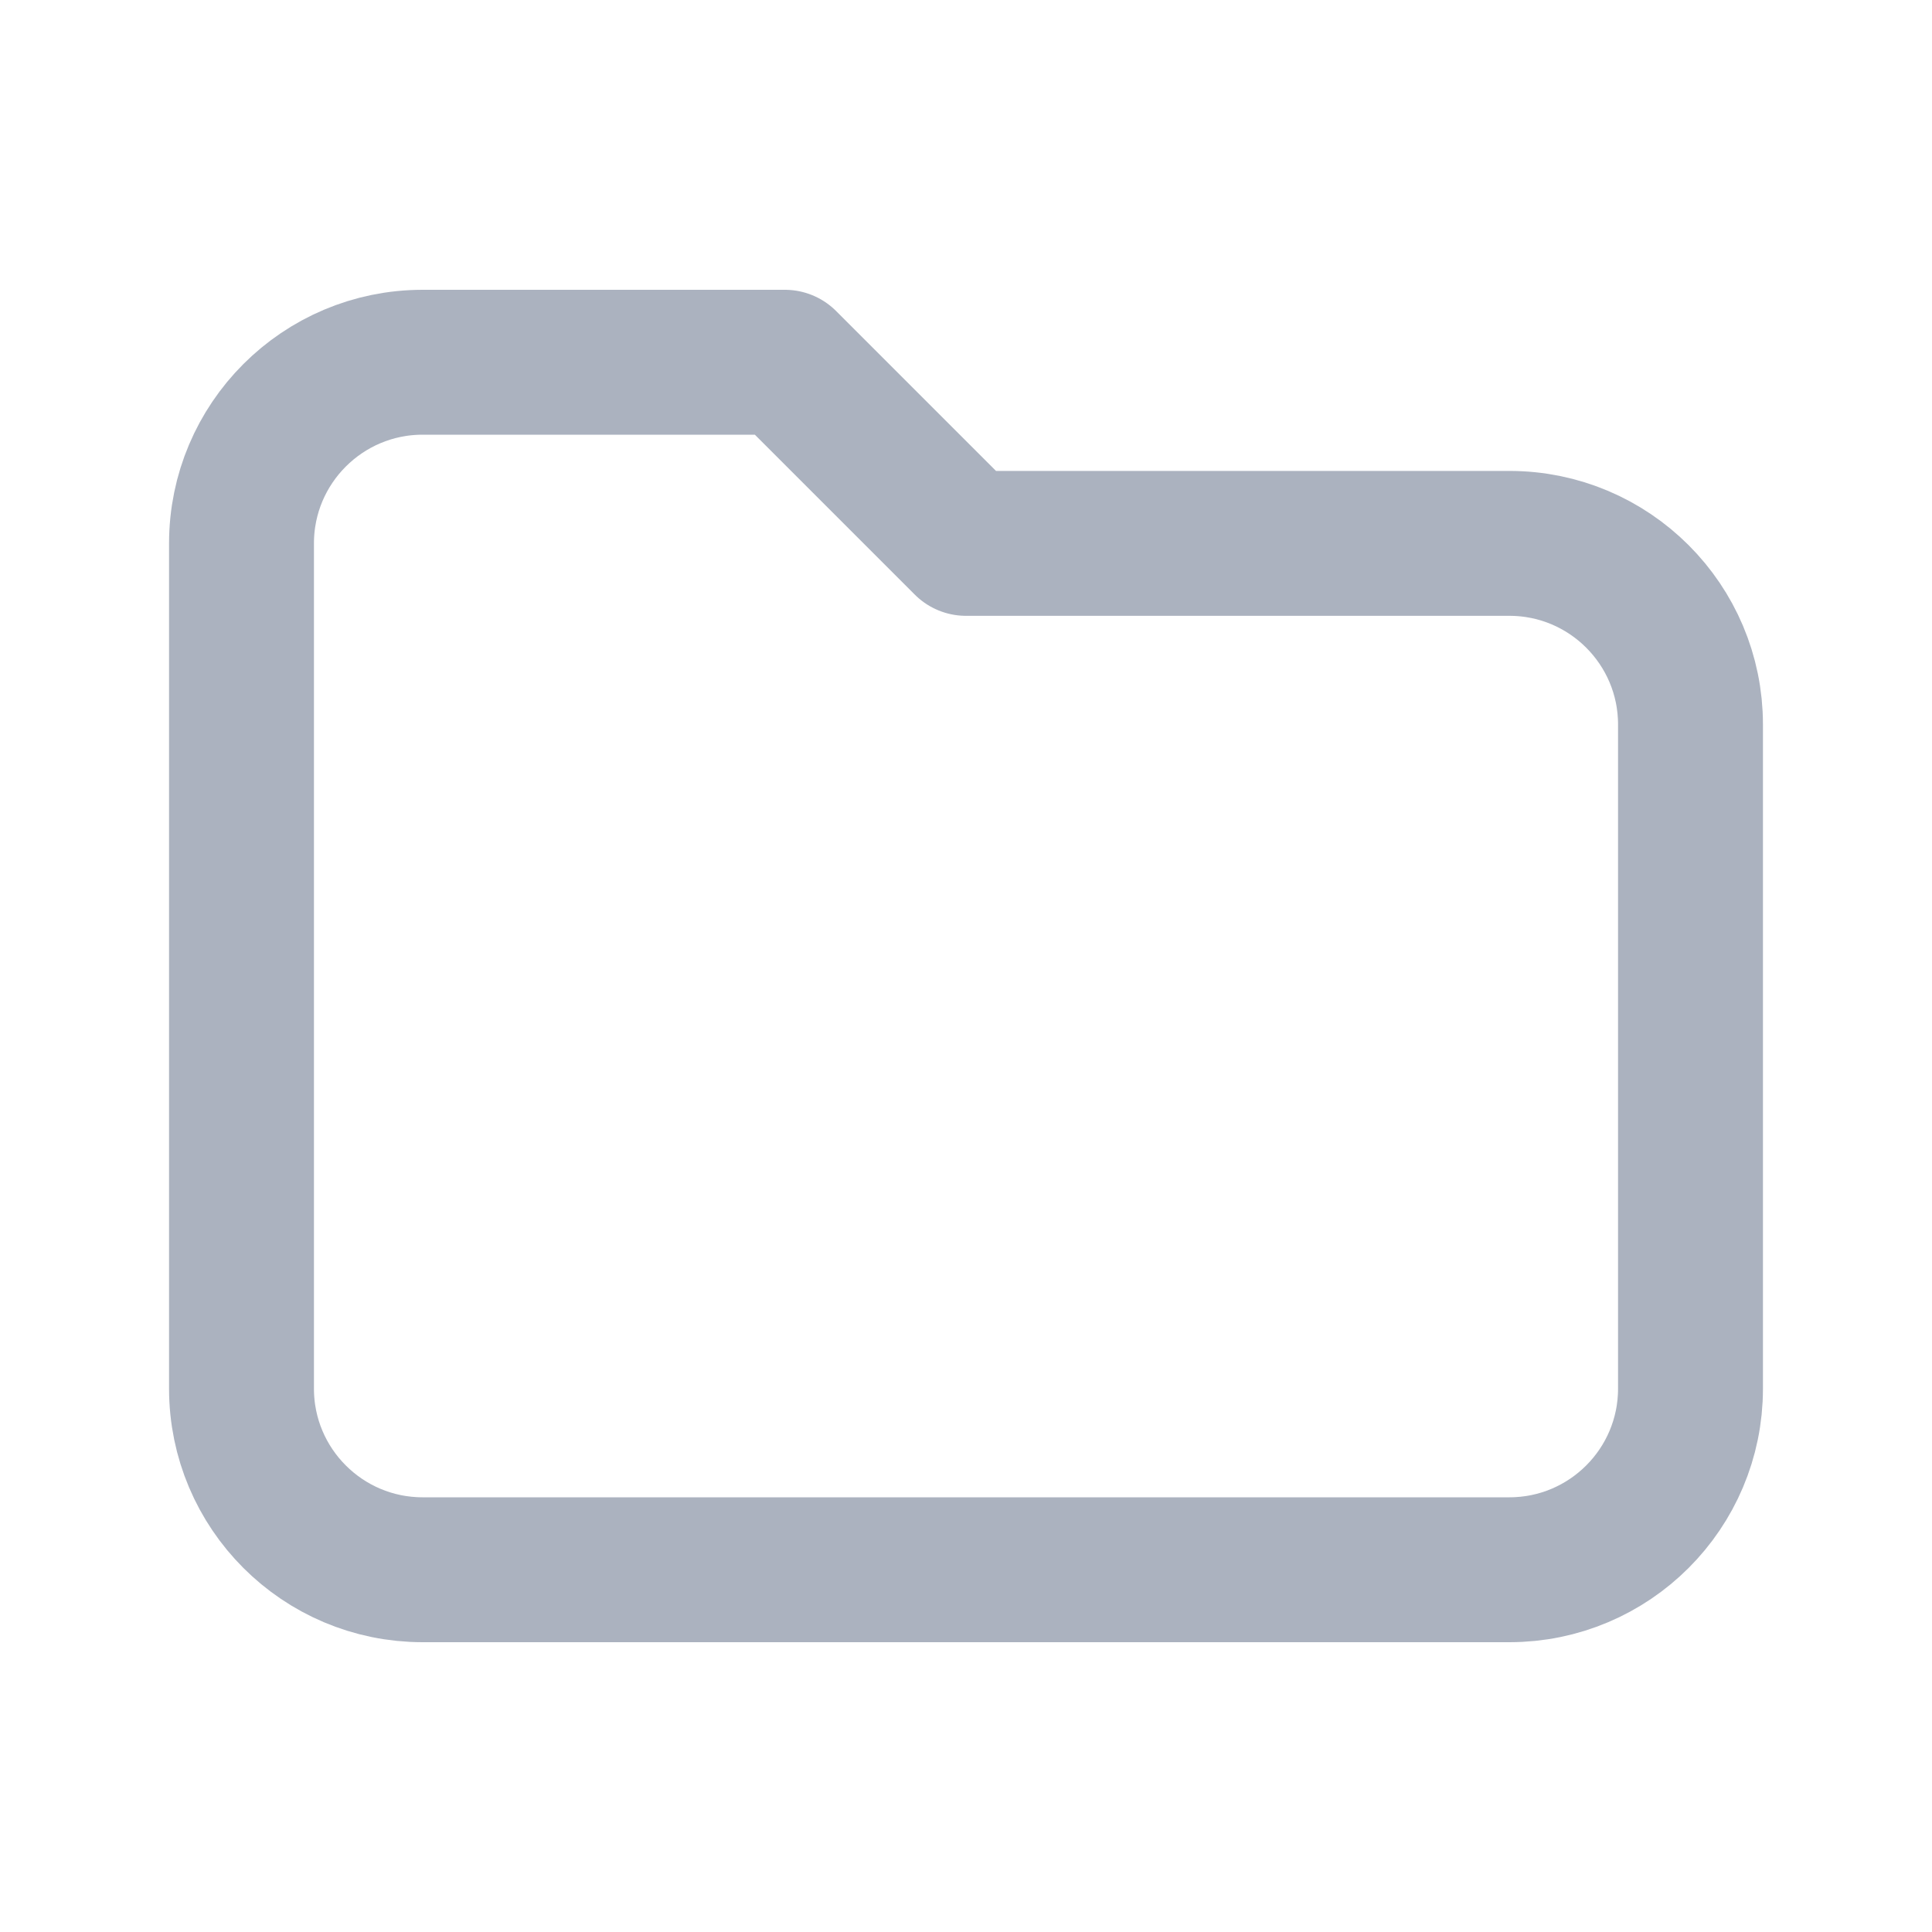
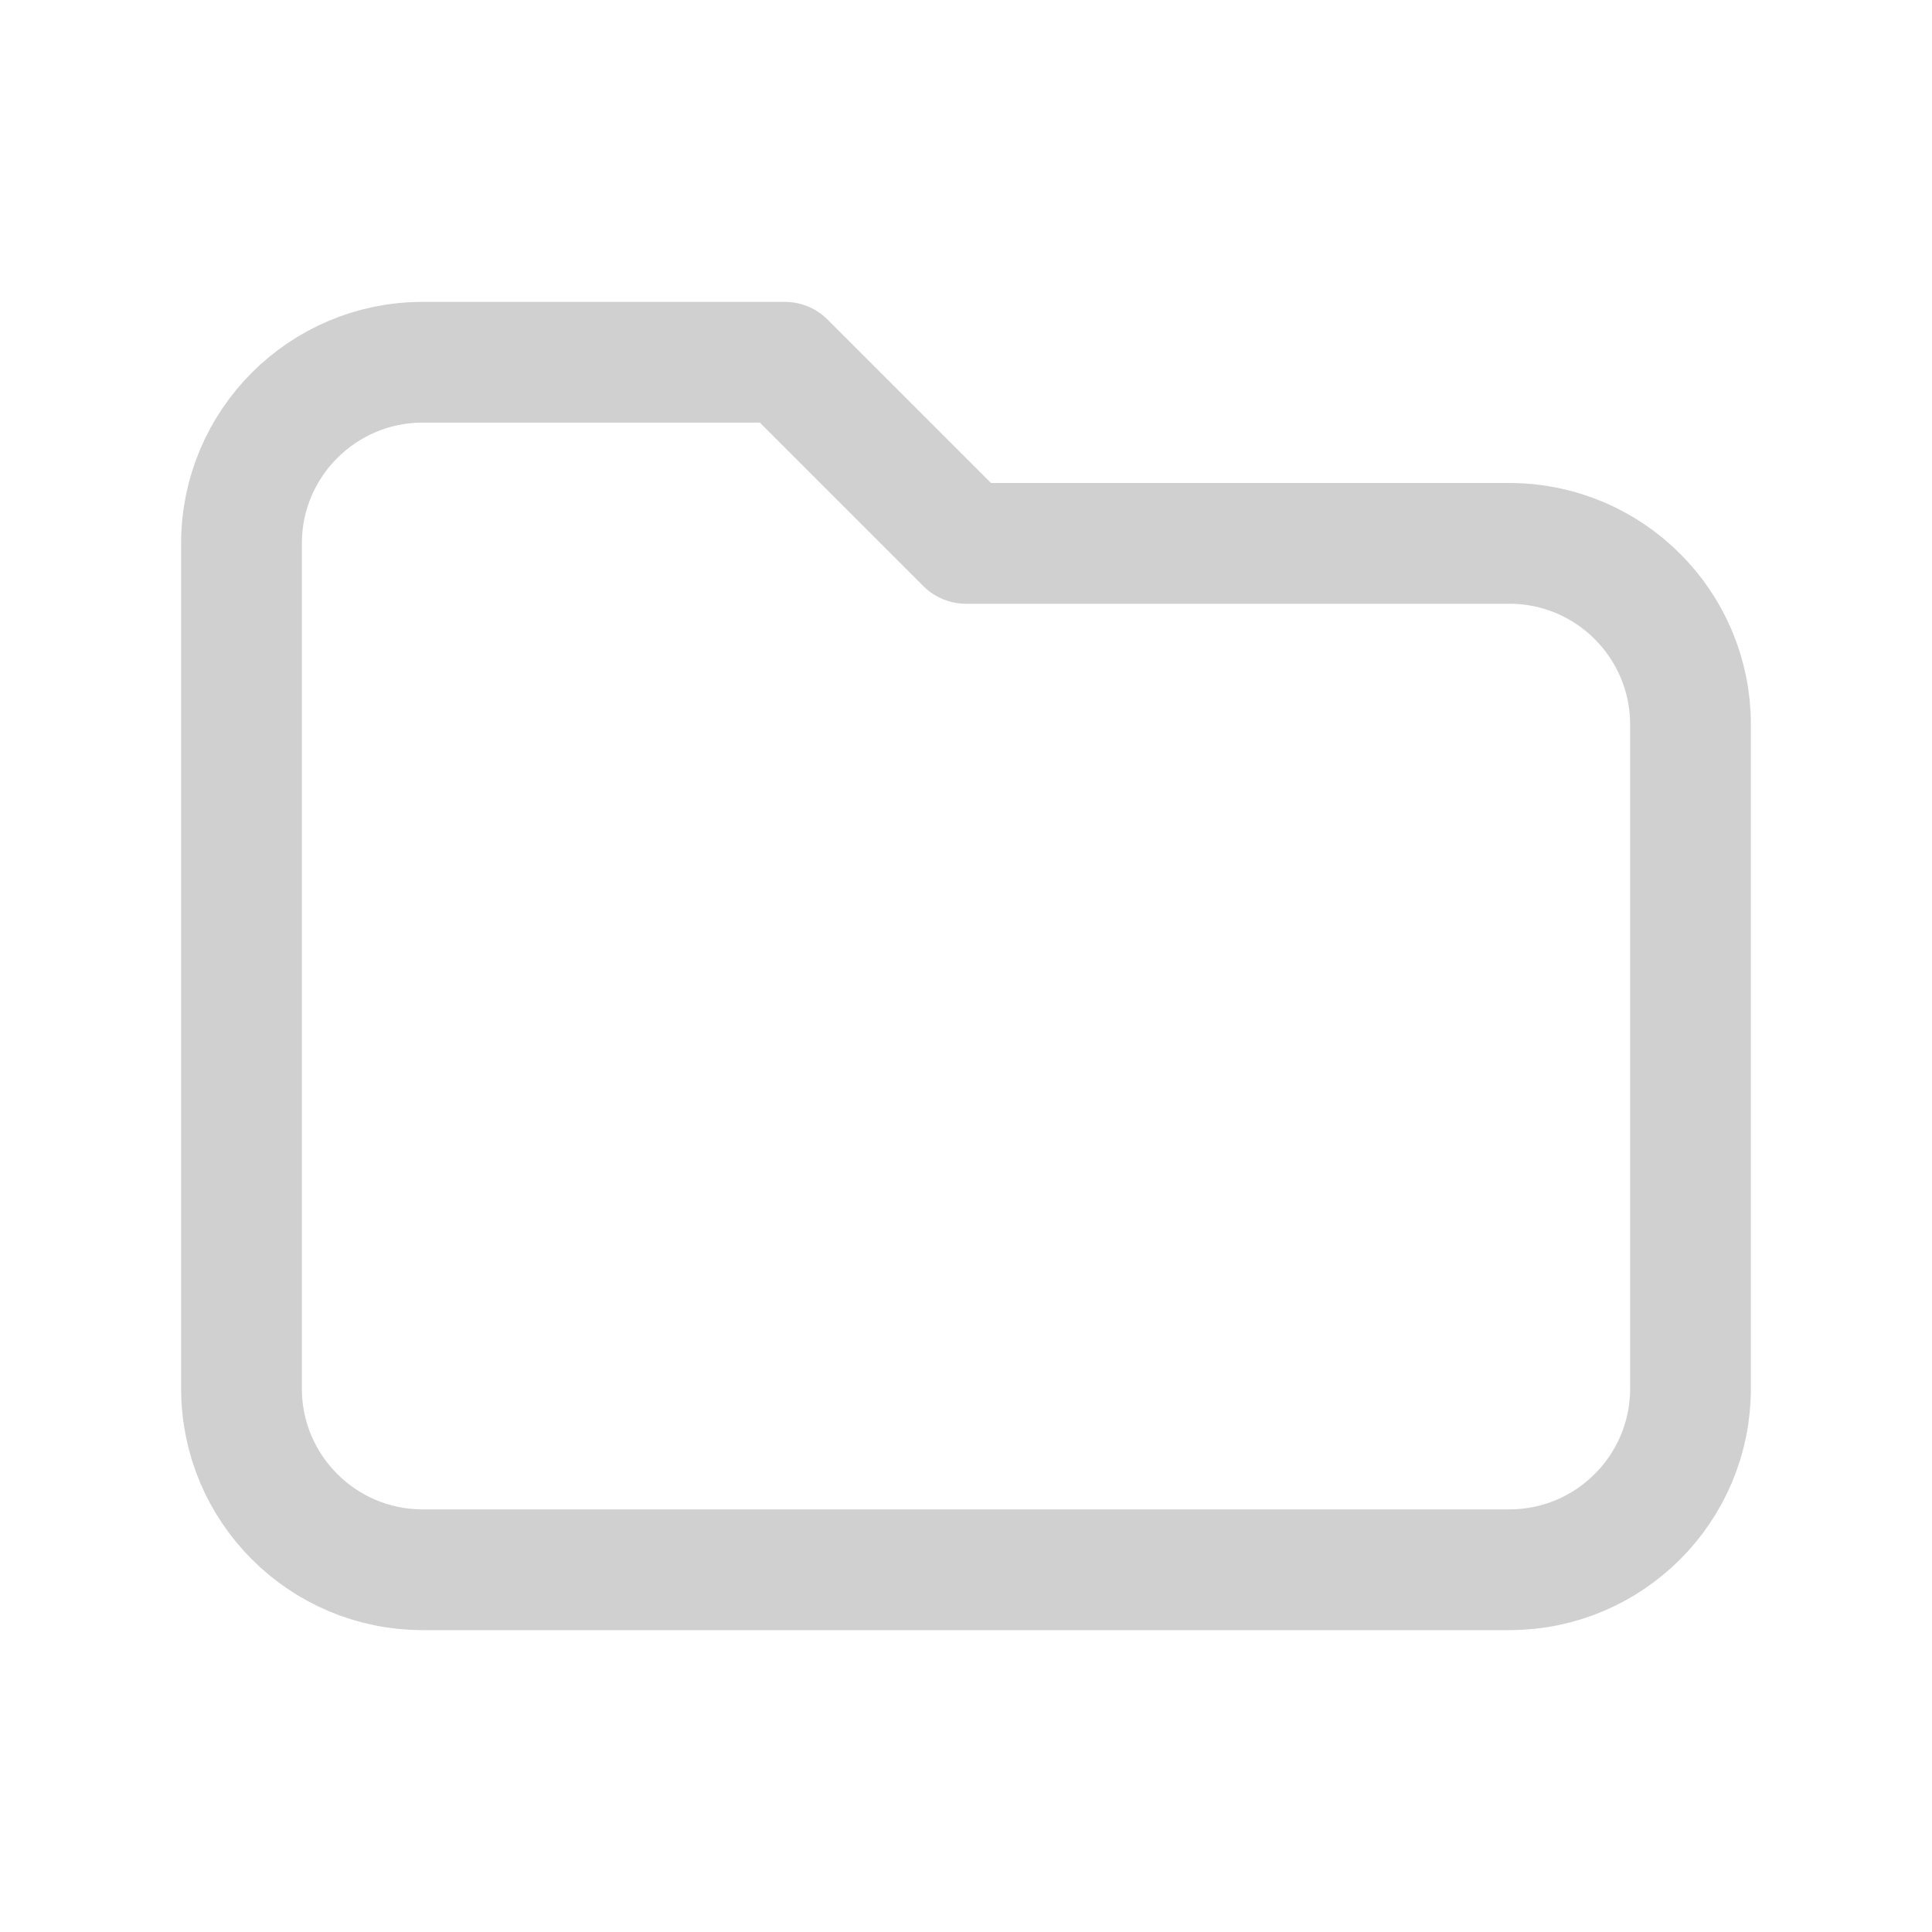
<svg xmlns="http://www.w3.org/2000/svg" width="16" height="16" viewBox="0 0 16 16" fill="none">
-   <path d="M2 4.5C2 3.672 2.672 3 3.5 3H6.5L8 4.5H12.5C13.328 4.5 14 5.172 14 6V11.5C14 12.328 13.328 13 12.5 13H3.5C2.672 13 2 12.328 2 11.5V4.5Z" stroke="#ABB2BF" stroke-width="1.2" stroke-linecap="round" stroke-linejoin="round" />
+   <path d="M2 4.5C2 3.672 2.672 3 3.5 3H6.5L8 4.5H12.5C13.328 4.5 14 5.172 14 6V11.5C14 12.328 13.328 13 12.5 13H3.5C2.672 13 2 12.328 2 11.5V4.5Z" stroke="#D0D0D0" stroke-width="1" stroke-linecap="round" stroke-linejoin="round" />
</svg>
